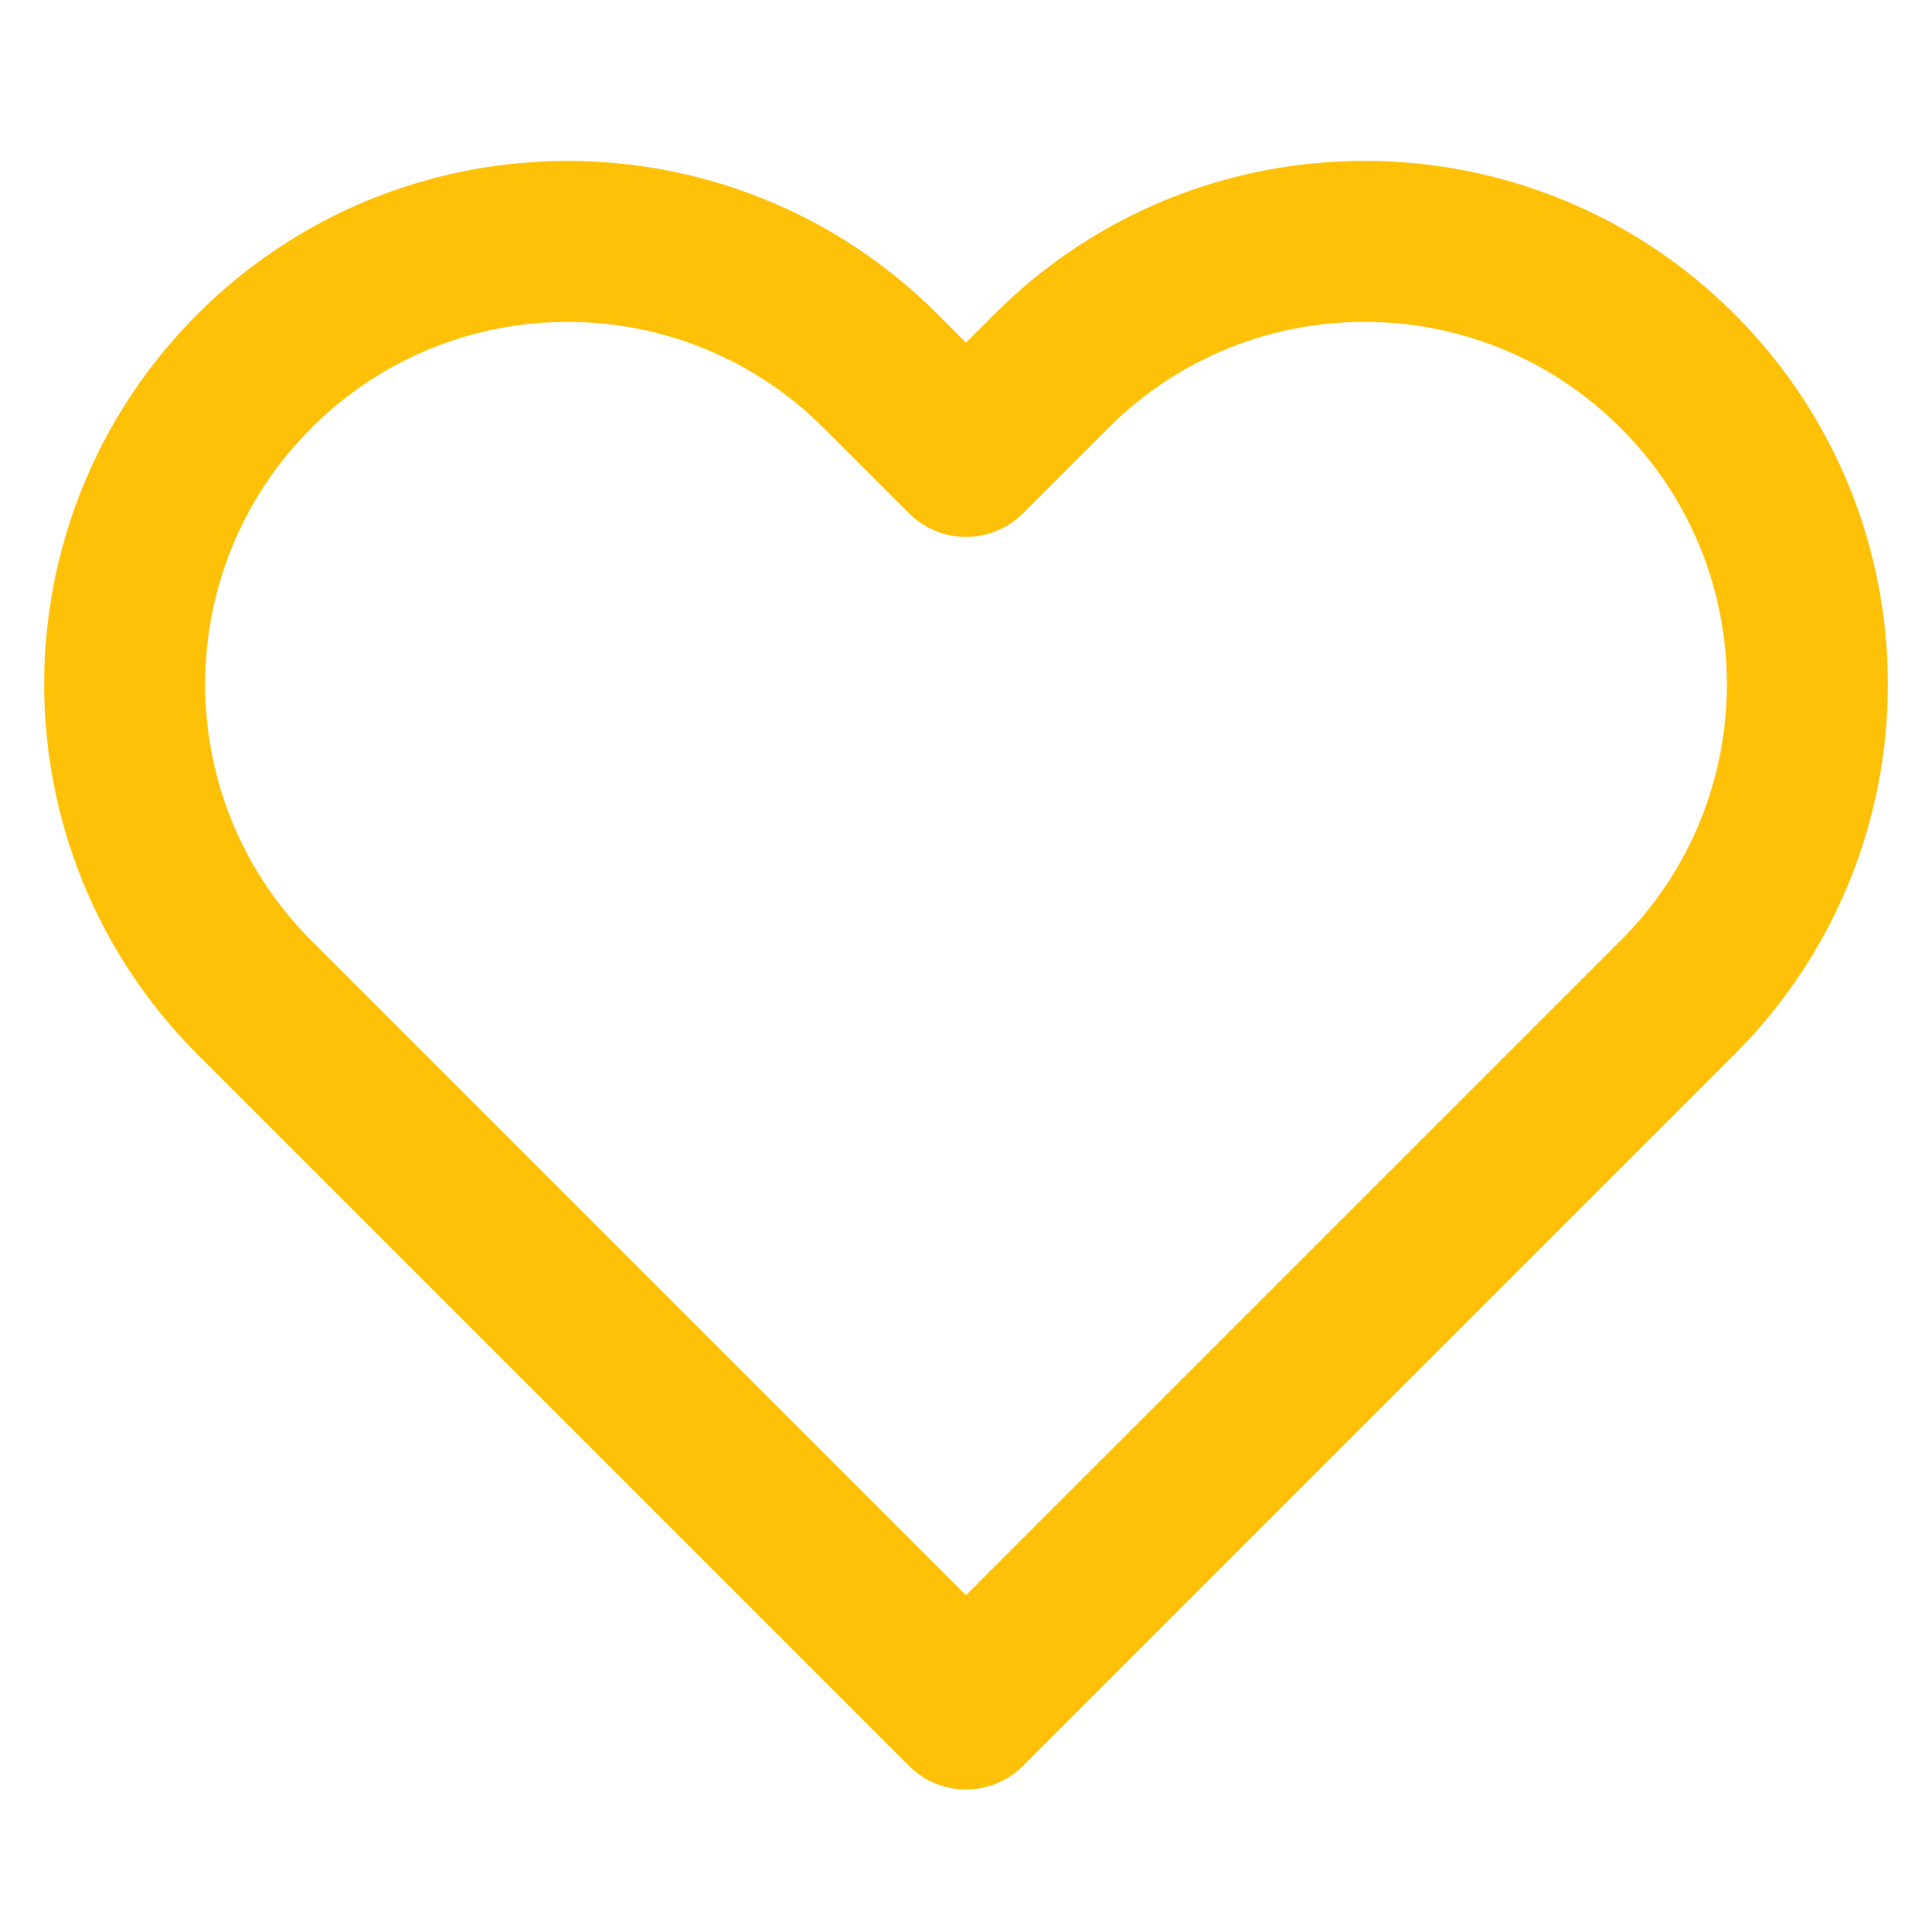
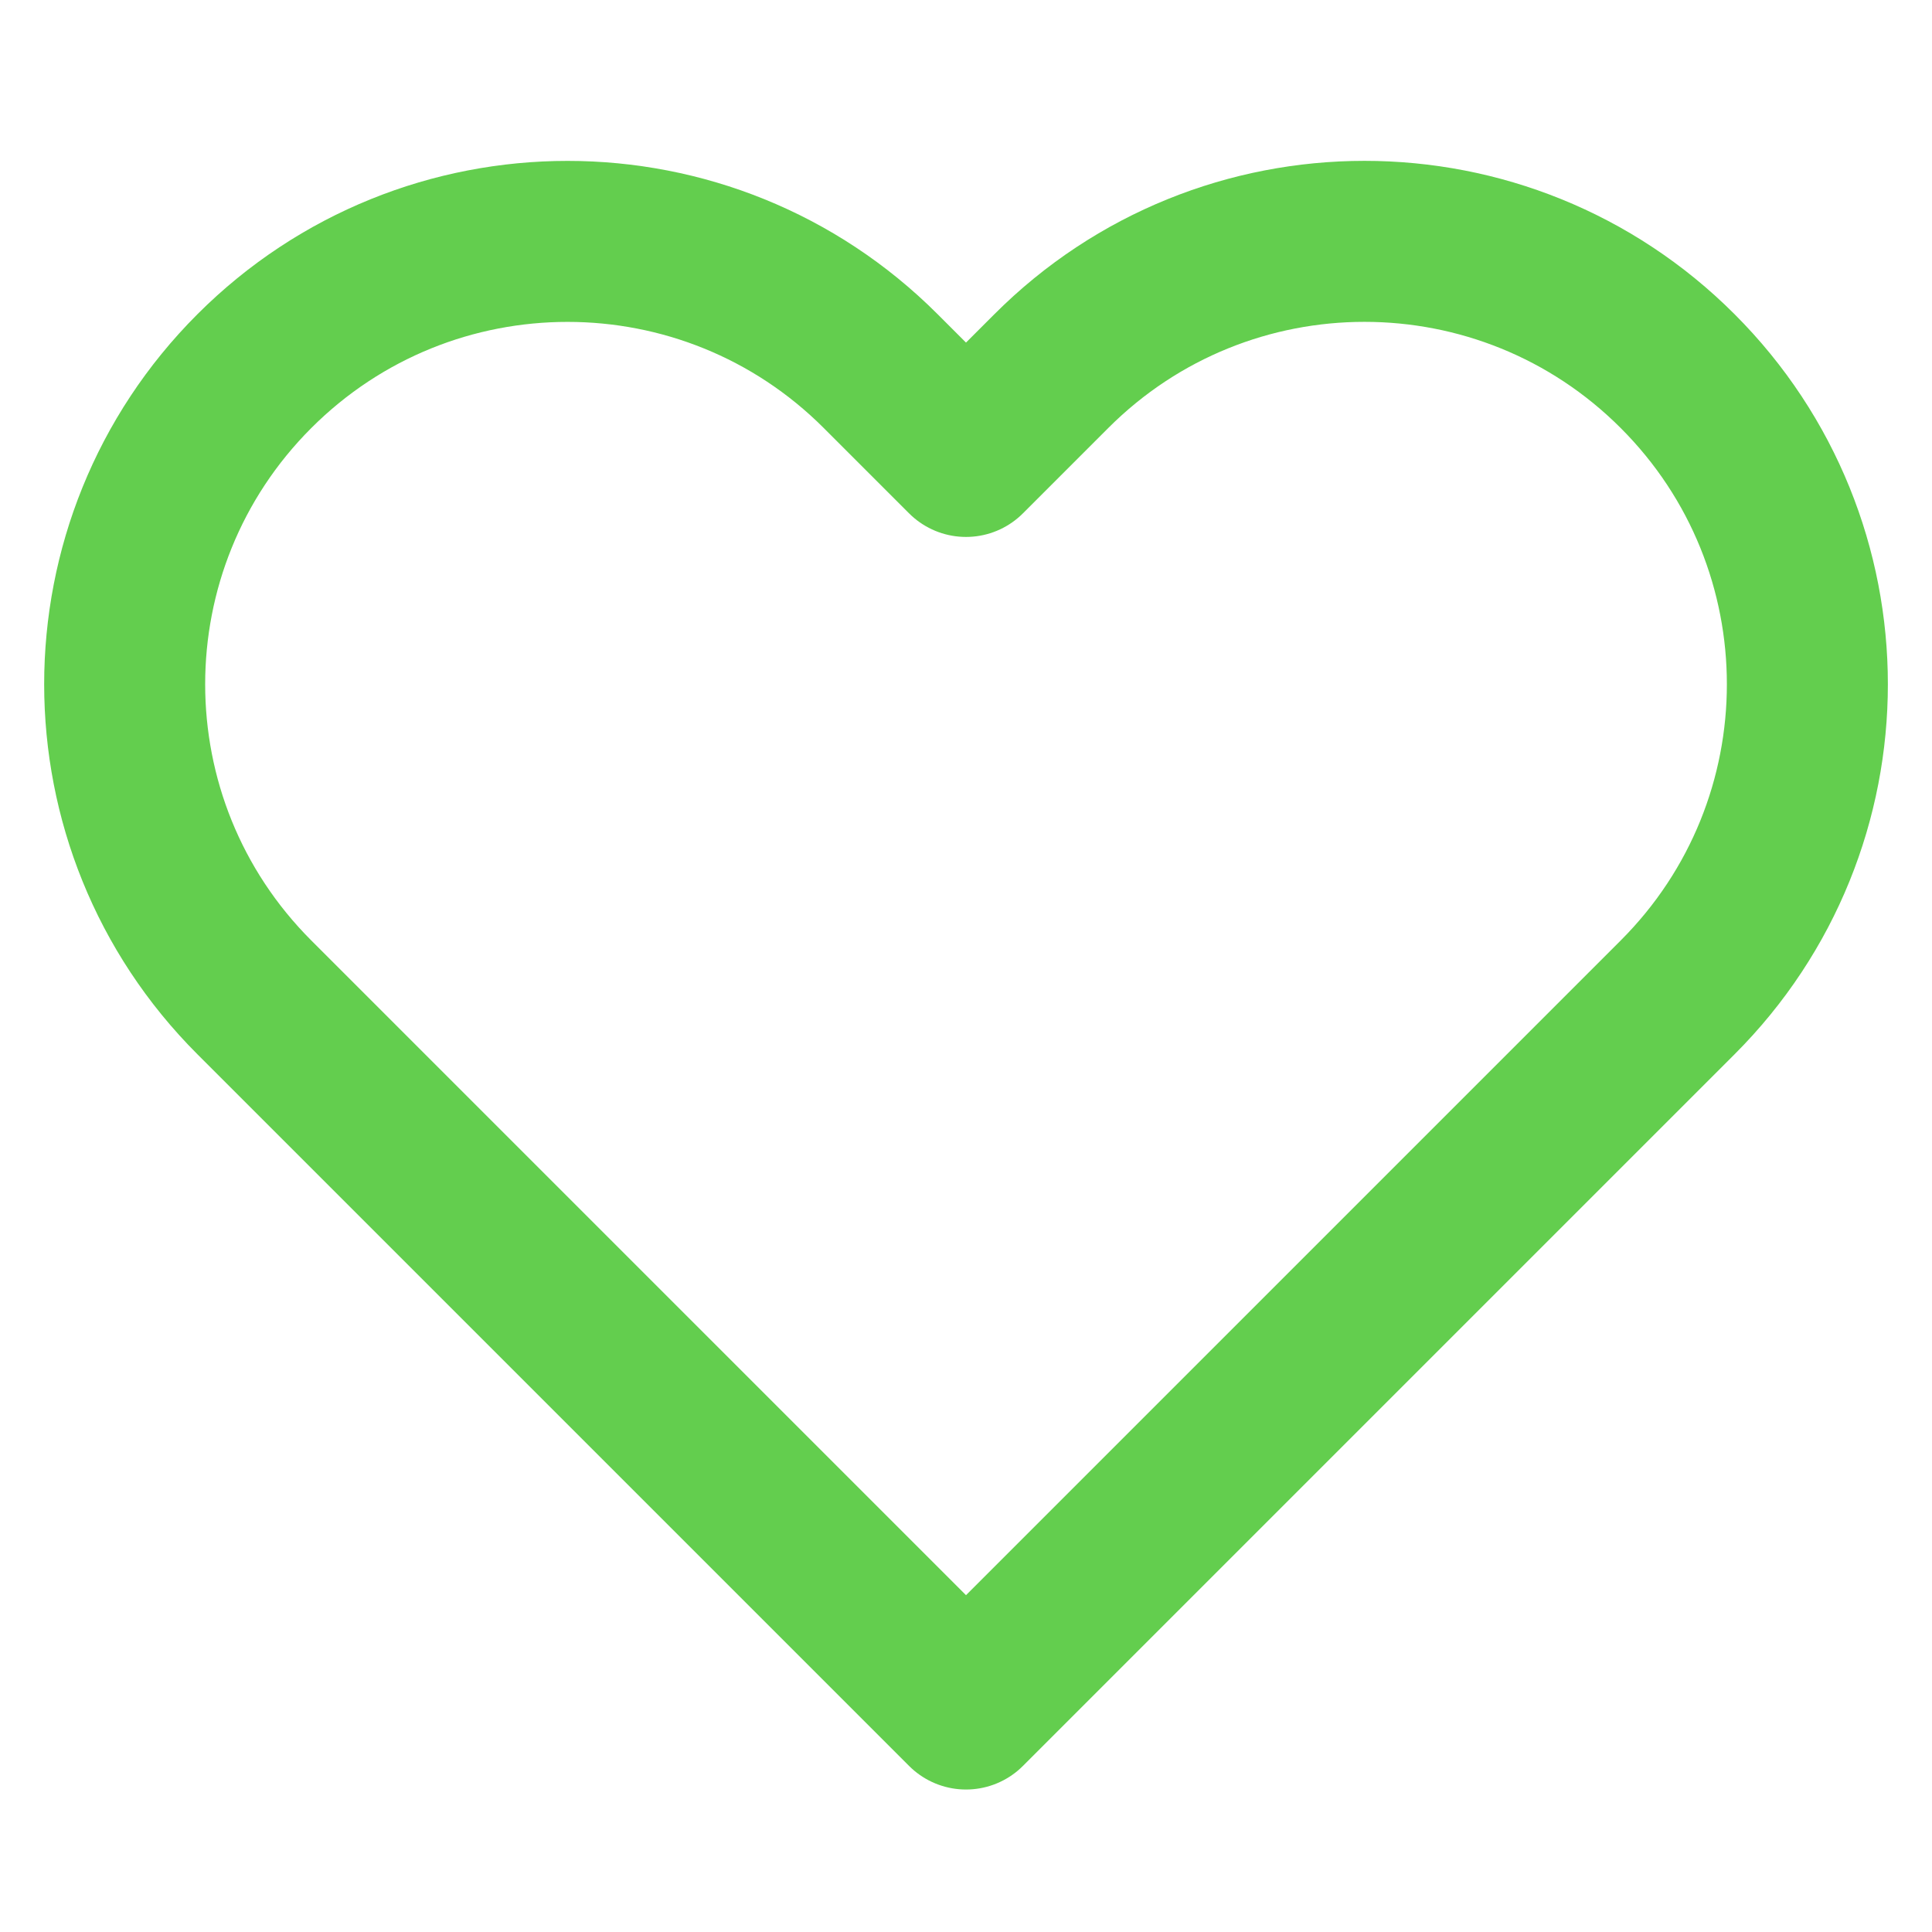
- <svg xmlns="http://www.w3.org/2000/svg" width="24" height="24" viewBox="0 0 24 24" fill="none" stroke="#ffc107" stroke-width="2" stroke-linecap="round" stroke-linejoin="round" class="feather feather-heart">
+ <svg xmlns="http://www.w3.org/2000/svg" width="24" height="24" viewBox="0 0 24 24" fill="none" stroke="#63ce4e" stroke-width="2" stroke-linecap="round" stroke-linejoin="round" class="feather feather-heart">
  <path d="M20.84 4.61a5.5 5.5 0 0 0-7.78 0L12 5.67l-1.06-1.06a5.5 5.5 0 0 0-7.78 7.78l1.06 1.06L12 21.23l7.78-7.78 1.06-1.06a5.5 5.5 0 0 0 0-7.78z" />
</svg>
